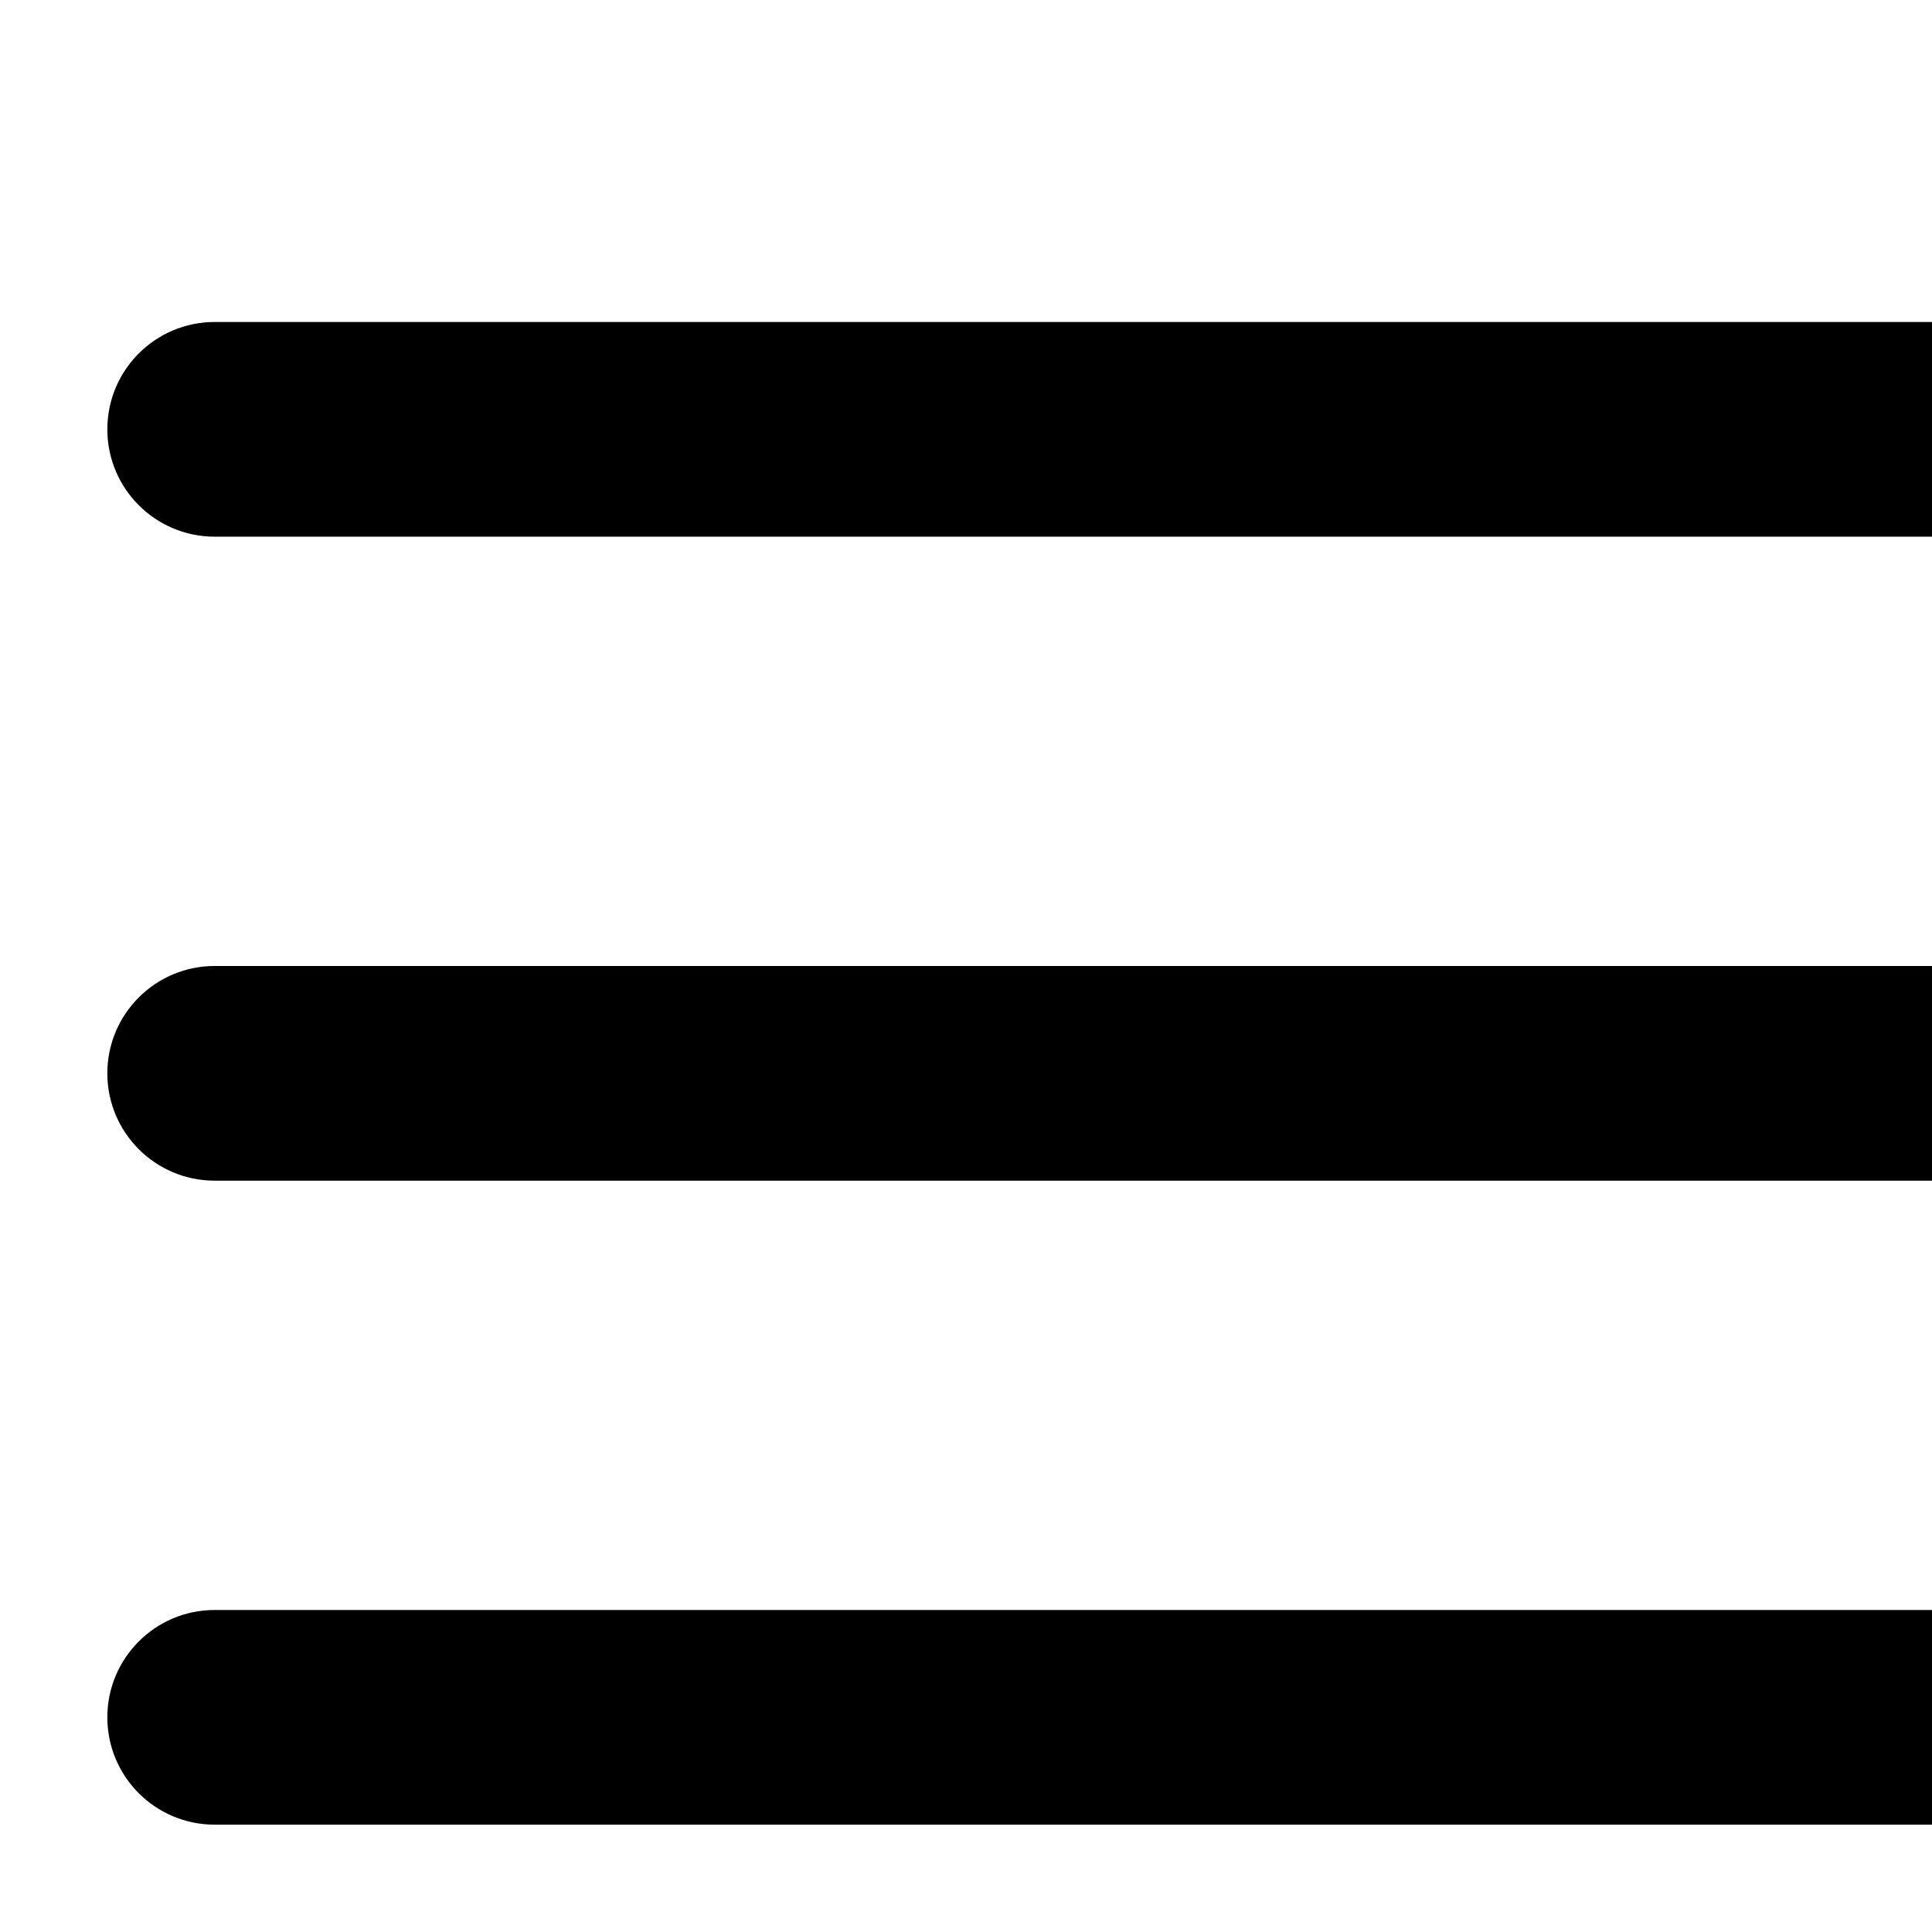
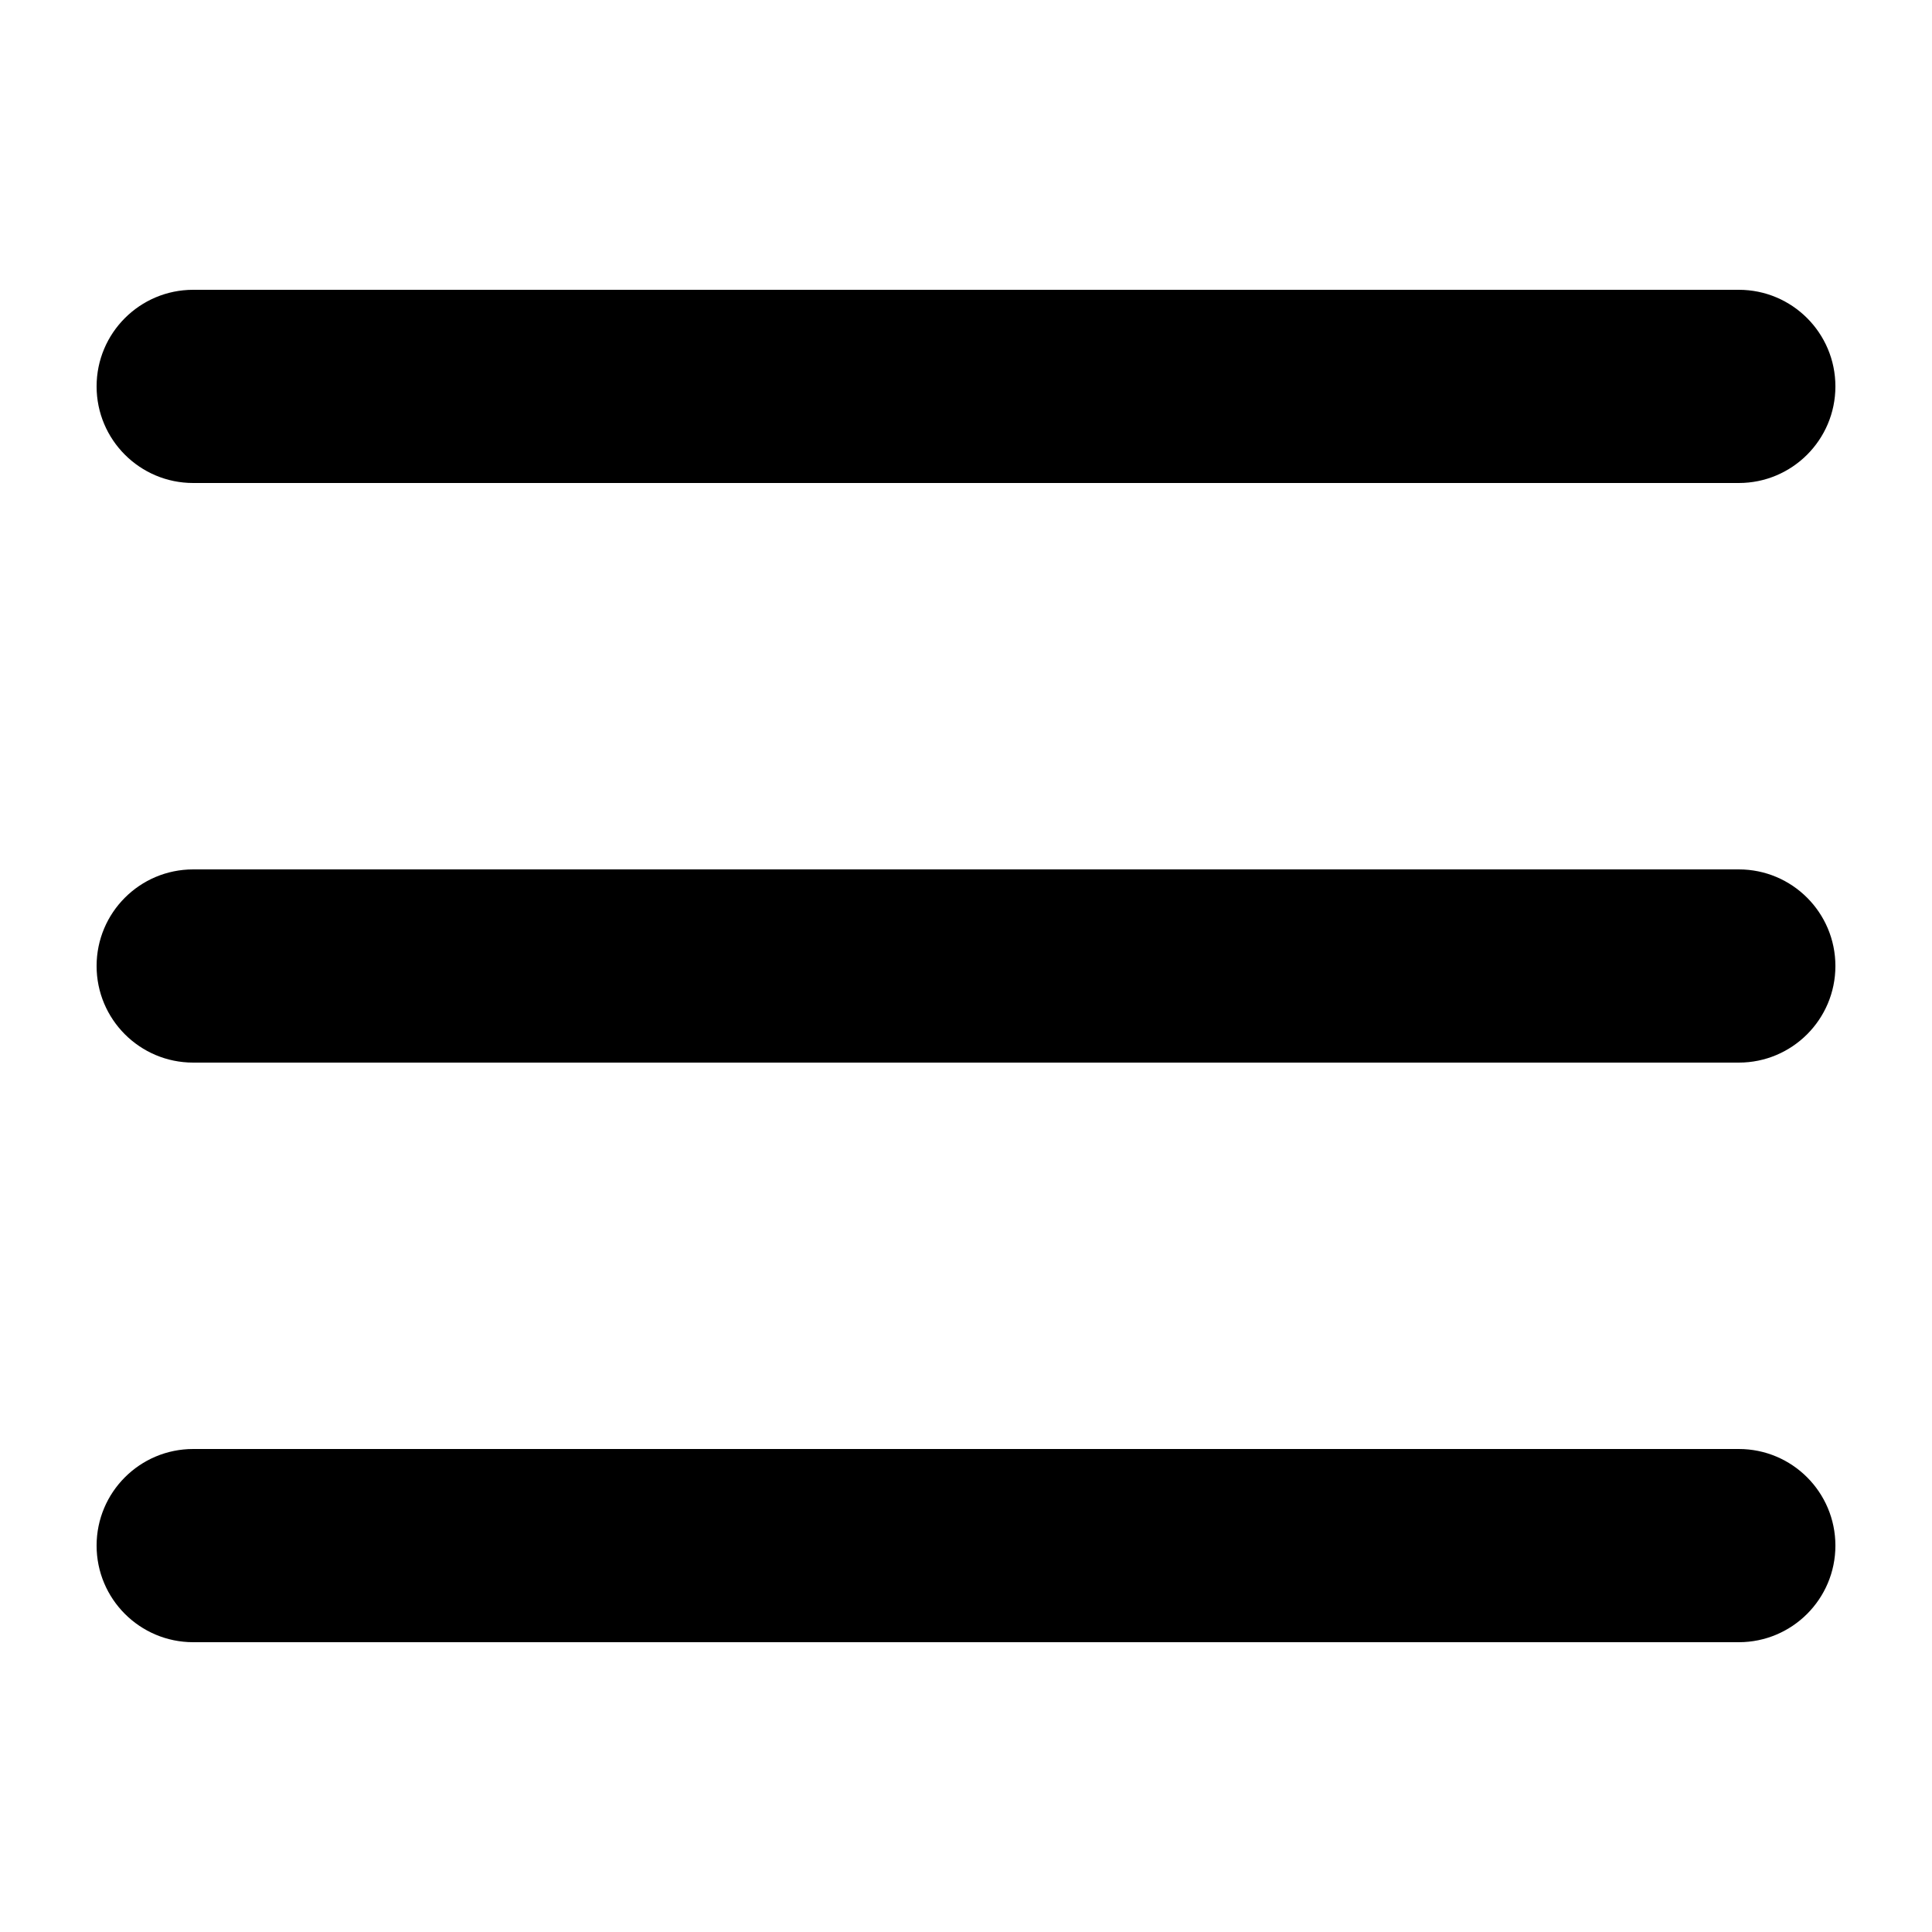
- <svg xmlns="http://www.w3.org/2000/svg" width="800px" height="800px" viewBox="0 0 18 18">
-   <path d="M19 4a1 1 0 01-1 1H2a1 1 0 010-2h16a1 1 0 011 1zm0 6a1 1 0 01-1 1H2a1 1 0 110-2h16a1 1 0 011 1zm-1 7a1 1 0 100-2H2a1 1 0 100 2h16z" />
+ <svg xmlns="http://www.w3.org/2000/svg" width="800px" height="800px" viewBox="0 0 20 20">
+   <path fill-rule="evenodd" d="M19 4a1 1 0 01-1 1H2a1 1 0 010-2h16a1 1 0 011 1zm0 6a1 1 0 01-1 1H2a1 1 0 110-2h16a1 1 0 011 1zm-1 7a1 1 0 100-2H2a1 1 0 100 2h16z" />
</svg>
